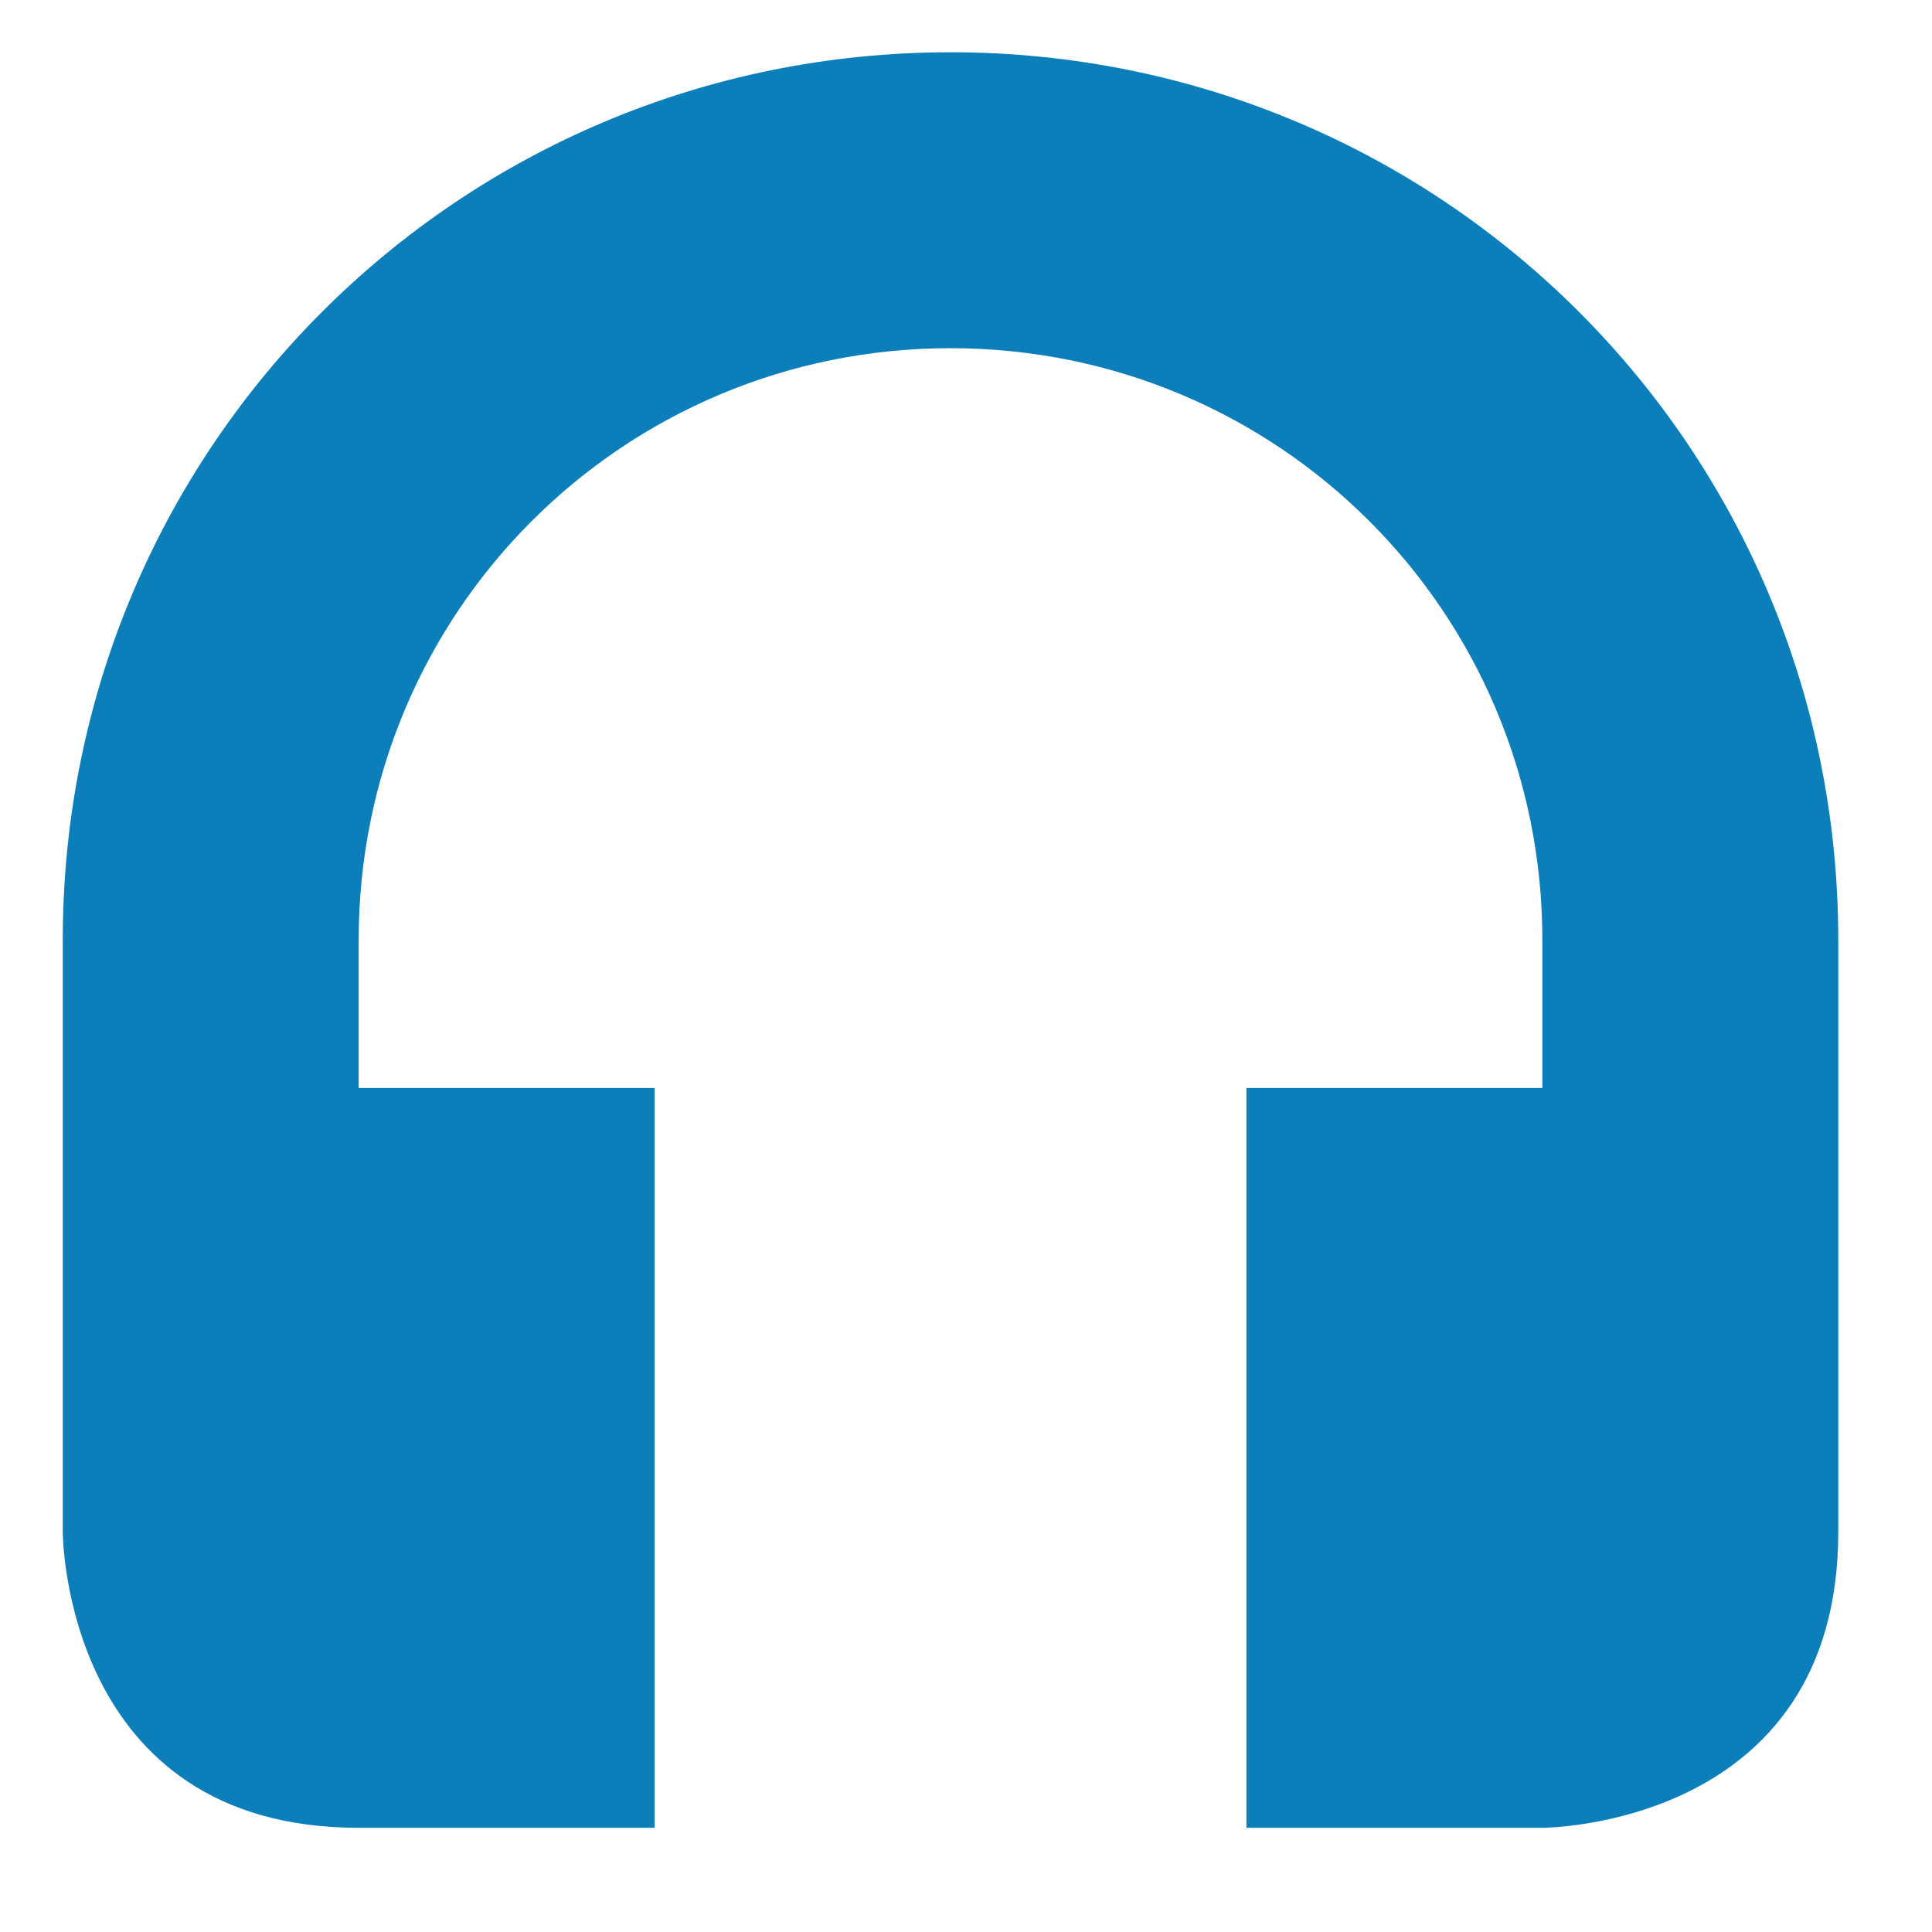
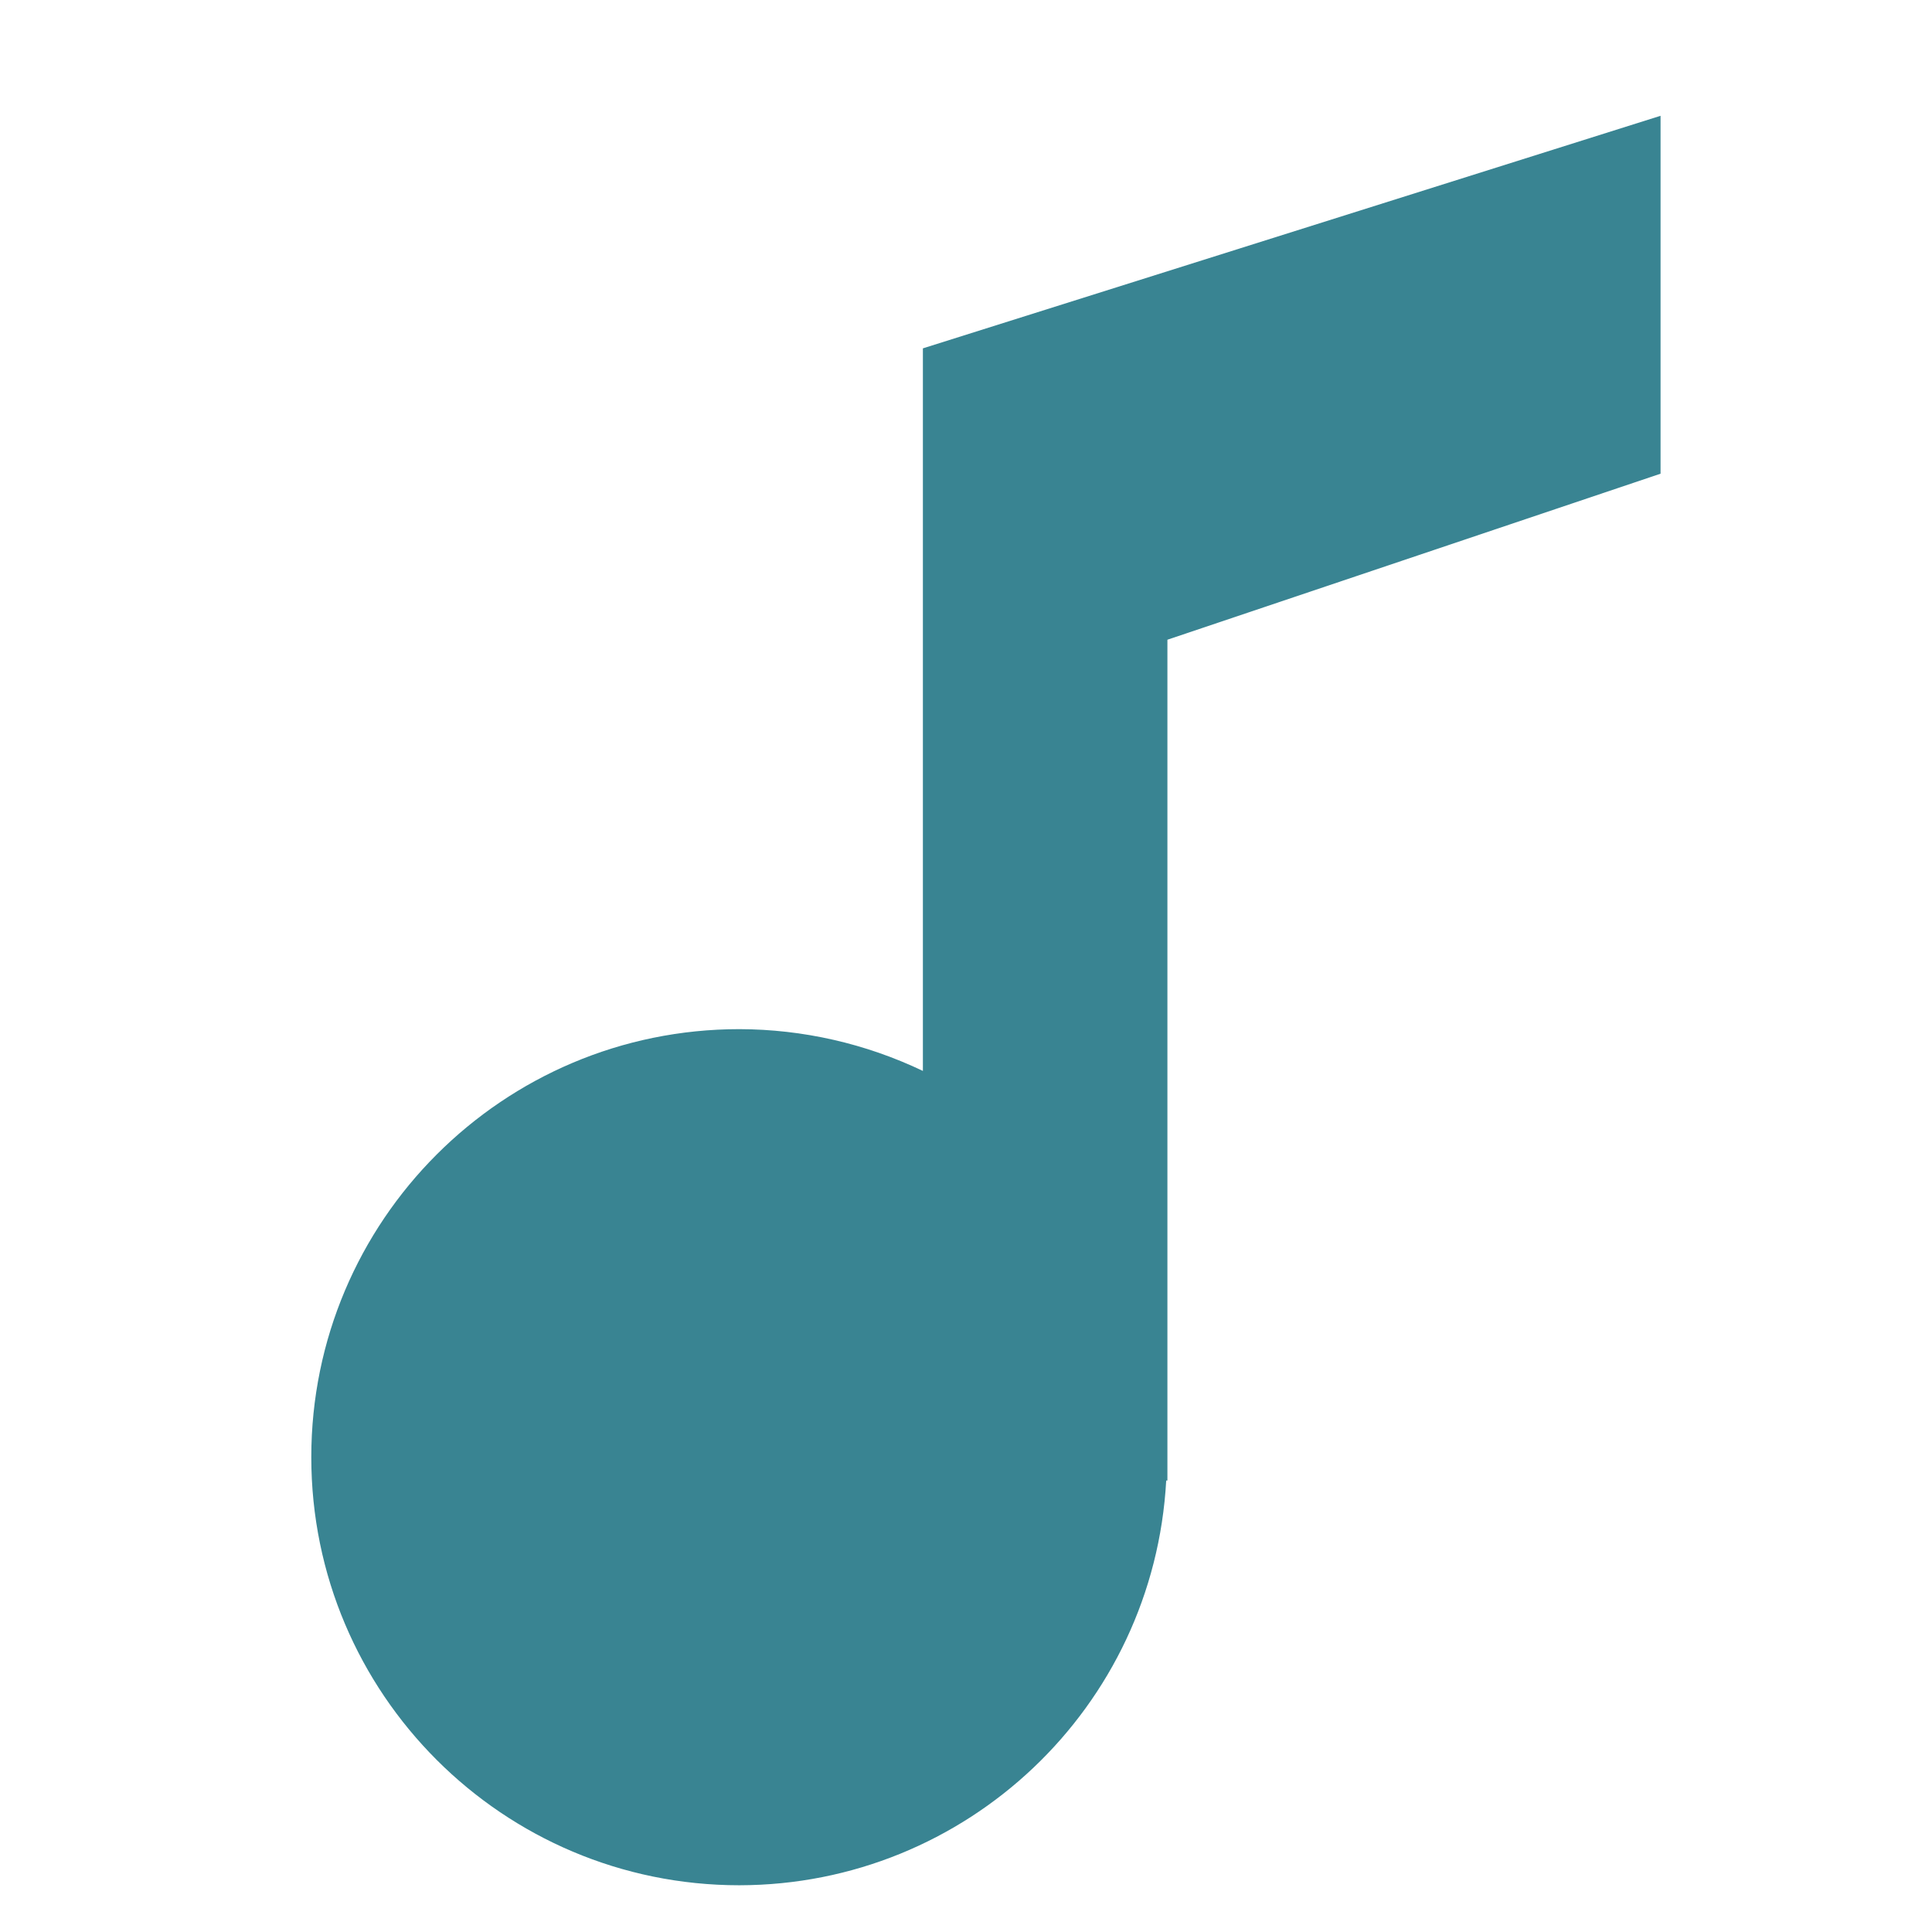
<svg xmlns="http://www.w3.org/2000/svg" xmlns:ns2="http://www.openswatchbook.org/uri/2009/osb" xmlns:xlink="http://www.w3.org/1999/xlink" width="16" height="16" id="svg2" version="1.1">
  <defs id="defs4">
    <clipPath clipPathUnits="userSpaceOnUse" id="clipPath3855">
      <path id="path3857" d="m 69.625,122.194 -20,17 -6.781,-5.75 0,151.4 -8.562,138.594 c -1.368,22.118 17.84,40 40,40 l 375.719,0 c 22.16,0 41.368,-17.882 40,-40 l -8.562,-138.594 0,-152.806 -11.594,-9.844 -20.031,17 -20.031,-17 -20.031,17 -20,-17 -20.031,17 -20.031,-17 -20,17 -20.031,-17 -20.031,17 -19.906,-16.906 -19.906,16.906 -20,-17 -20.031,17 -20.031,-17 -20,17 -20.031,-17 -20.031,17 -20,-17 -20.031,17 z" style="color:#000000;display:inline;overflow:visible;visibility:visible;fill:#c95724;fill-opacity:1;fill-rule:evenodd;stroke:none;stroke-width:1;marker:none;enable-background:accumulate" />
    </clipPath>
    <clipPath id="clipPath-934514917-5">
      <g id="g17-0" transform="translate(0,-1004.362)">
        <path style="fill:#1890d0" id="path19-1" transform="matrix(15.33333,0,0,11.5,415,878.8622)" d="m -24,13 c 0,1.105 -0.672,2 -1.5,2 -0.828,0 -1.5,-0.895 -1.5,-2 0,-1.105 0.672,-2 1.5,-2 0.828,0 1.5,0.895 1.5,2 z" />
      </g>
    </clipPath>
    <clipPath id="clipPath-926608780-7">
      <g id="g12-2" transform="translate(0,-1004.362)">
        <path style="fill:#1890d0" id="path14-1" transform="matrix(15.33333,0,0,11.5,415,878.8622)" d="m -24,13 c 0,1.105 -0.672,2 -1.5,2 -0.828,0 -1.5,-0.895 -1.5,-2 0,-1.105 0.672,-2 1.5,-2 0.828,0 1.5,0.895 1.5,2 z" />
      </g>
    </clipPath>
    <clipPath id="clipPath-934514917">
      <g id="g17" transform="translate(0,-1004.362)">
        <path style="fill:#1890d0" id="path19" transform="matrix(15.33333,0,0,11.5,415,878.8622)" d="m -24,13 c 0,1.105 -0.672,2 -1.5,2 -0.828,0 -1.5,-0.895 -1.5,-2 0,-1.105 0.672,-2 1.5,-2 0.828,0 1.5,0.895 1.5,2 z" />
      </g>
    </clipPath>
    <clipPath id="clipPath-926608780">
      <g id="g12" transform="translate(0,-1004.362)">
        <path style="fill:#1890d0" id="path14" transform="matrix(15.33333,0,0,11.5,415,878.8622)" d="m -24,13 c 0,1.105 -0.672,2 -1.5,2 -0.828,0 -1.5,-0.895 -1.5,-2 0,-1.105 0.672,-2 1.5,-2 0.828,0 1.5,0.895 1.5,2 z" />
      </g>
    </clipPath>
    <linearGradient gradientTransform="matrix(0,-1,1,0,-2e-6,48)" gradientUnits="userSpaceOnUse" x2="47" x1="1" id="linearGradient3764">
      <stop id="stop7" stop-opacity="1" stop-color="#5eb6e8" />
      <stop id="stop9" stop-opacity="1" stop-color="#70bdea" offset="1" />
    </linearGradient>
    <clipPath id="clipPath3890" clipPathUnits="userSpaceOnUse">
      <g transform="translate(-169.089,-42.45523)" id="g3892" style="fill:#fb803b;fill-opacity:1">
        <path id="path3894" d="m 167.981,661.406 c -16.305,0 -29.498,13.194 -29.498,29.5 2.499,19.585 -4.023,20.627 -19.9,29.963 -16.552,11.956 -19.404,11.998 -35.819,2.343 -14.12,-8.153 -32.115,-3.352 -40.267,10.77 l -12.174,21.07 c -8.152,14.12 -3.351,32.114 10.769,40.266 18.087,7.498 15.503,14.06 15.686,32.31 2.064,20.358 0.983,22.992 -15.686,32.305 -14.12,8.153 -18.922,25.679 -10.769,39.8 l 12.174,21.069 c 8.152,14.121 26.147,18.922 40.267,10.77 15.876,-11.735 19.947,-6.528 35.819,2.81 18.036,8.446 19.9,10.931 19.9,29.498 0,16.305 13.193,29.499 29.498,29.499 l 24.348,0 c 16.305,0 29.498,-13.194 29.498,-29.499 -2.511,-19.281 4.353,-20.404 19.9,-29.732 16.539,-12.133 19.324,-12.278 35.819,-2.575 14.12,8.152 32.115,3.351 40.267,-10.77 l 12.174,-21.069 c 8.152,-14.122 3.351,-31.647 -10.769,-39.8 -18.088,-7.496 -15.503,-14.058 -15.686,-32.305 -2.064,-20.36 -0.983,-22.994 15.685,-32.31 14.12,-8.152 18.922,-26.147 10.769,-40.266 l -12.174,-21.07 c -8.152,-14.122 -26.147,-18.923 -40.267,-10.77 -15.85,12.207 -19.744,7.113 -35.819,-2.343 -18.292,-8.525 -19.9,-11.152 -19.9,-29.963 0,-16.305 -13.193,-29.5 -29.498,-29.5 z" style="color:#000000;display:inline;overflow:visible;visibility:visible;fill:#fb803b;fill-opacity:1;fill-rule:evenodd;stroke:none;stroke-width:16;marker:none;enable-background:accumulate" />
        <path style="color:#000000;display:inline;overflow:visible;visibility:visible;fill:#fb803b;fill-opacity:1;fill-rule:evenodd;stroke:none;stroke-width:16;marker:none;enable-background:accumulate" d="m 167.981,661.406 c -16.305,0 -29.498,13.194 -29.498,29.5 2.499,19.585 -4.023,20.627 -19.9,29.963 -16.552,11.956 -19.404,11.998 -35.819,2.343 -14.12,-8.153 -32.115,-3.352 -40.267,10.77 l -12.174,21.07 c -8.152,14.12 -3.351,32.114 10.769,40.266 18.087,7.498 15.503,14.06 15.686,32.31 2.064,20.358 0.983,22.992 -15.686,32.305 -14.12,8.153 -18.922,25.679 -10.769,39.8 l 12.174,21.069 c 8.152,14.121 26.147,18.922 40.267,10.77 15.876,-11.735 19.947,-6.528 35.819,2.81 18.036,8.446 19.9,10.931 19.9,29.498 0,16.305 13.193,29.499 29.498,29.499 l 24.348,0 c 16.305,0 29.498,-13.194 29.498,-29.499 -2.511,-19.281 4.353,-20.404 19.9,-29.732 16.539,-12.133 19.324,-12.278 35.819,-2.575 14.12,8.152 32.115,3.351 40.267,-10.77 l 12.174,-21.069 c 8.152,-14.122 3.351,-31.647 -10.769,-39.8 -18.088,-7.496 -15.503,-14.058 -15.686,-32.305 -2.064,-20.36 -0.983,-22.994 15.685,-32.31 14.12,-8.152 18.922,-26.147 10.769,-40.266 l -12.174,-21.07 c -8.152,-14.122 -26.147,-18.923 -40.267,-10.77 -15.85,12.207 -19.744,7.113 -35.819,-2.343 -18.292,-8.525 -19.9,-11.152 -19.9,-29.963 0,-16.305 -13.193,-29.5 -29.498,-29.5 z" id="path3896" />
        <path id="path3898" d="m 167.981,661.406 c -16.305,0 -29.498,13.194 -29.498,29.5 2.499,19.585 -4.023,20.627 -19.9,29.963 -16.552,11.956 -19.404,11.998 -35.819,2.343 -14.12,-8.153 -32.115,-3.352 -40.267,10.77 l -12.174,21.07 c -8.152,14.12 -3.351,32.114 10.769,40.266 18.087,7.498 15.503,14.06 15.686,32.31 2.064,20.358 0.983,22.992 -15.686,32.305 -14.12,8.153 -18.922,25.679 -10.769,39.8 l 12.174,21.069 c 8.152,14.121 26.147,18.922 40.267,10.77 15.876,-11.735 19.947,-6.528 35.819,2.81 18.036,8.446 19.9,10.931 19.9,29.498 0,16.305 13.193,29.499 29.498,29.499 l 24.348,0 c 16.305,0 29.498,-13.194 29.498,-29.499 -2.511,-19.281 4.353,-20.404 19.9,-29.732 16.539,-12.133 19.324,-12.278 35.819,-2.575 14.12,8.152 32.115,3.351 40.267,-10.77 l 12.174,-21.069 c 8.152,-14.122 3.351,-31.647 -10.769,-39.8 -18.088,-7.496 -15.503,-14.058 -15.686,-32.305 -2.064,-20.36 -0.983,-22.994 15.685,-32.31 14.12,-8.152 18.922,-26.147 10.769,-40.266 l -12.174,-21.07 c -8.152,-14.122 -26.147,-18.923 -40.267,-10.77 -15.85,12.207 -19.744,7.113 -35.819,-2.343 -18.292,-8.525 -19.9,-11.152 -19.9,-29.963 0,-16.305 -13.193,-29.5 -29.498,-29.5 z" style="color:#000000;display:inline;overflow:visible;visibility:visible;fill:#fb803b;fill-opacity:1;fill-rule:evenodd;stroke:none;stroke-width:16;marker:none;enable-background:accumulate" />
      </g>
    </clipPath>
    <clipPath id="clipPath3872" clipPathUnits="userSpaceOnUse">
      <path id="path3874" d="m 302.909,244.008 c -7.955,0 -14.392,6.438 -14.392,14.393 1.22,9.556 -1.963,10.064 -9.709,14.619 -8.076,5.833 -9.468,5.854 -17.476,1.143 -6.889,-3.978 -15.669,-1.635 -19.647,5.255 l -5.94,10.28 c -3.978,6.889 -1.635,15.669 5.254,19.646 8.825,3.658 7.564,6.86 7.653,15.764 1.007,9.933 0.48,11.218 -7.653,15.762 -6.889,3.978 -9.232,12.529 -5.254,19.419 l 5.94,10.28 c 3.978,6.89 12.757,9.232 19.647,5.255 7.746,-5.725 9.732,-3.185 17.476,1.371 8.8,4.121 9.709,5.333 9.709,14.392 0,7.955 6.437,14.393 14.392,14.393 l 11.879,0 c 7.955,0 14.392,-6.438 14.392,-14.393 -1.225,-9.407 2.124,-9.955 9.709,-14.507 8.069,-5.92 9.428,-5.99 17.476,-1.257 6.889,3.978 15.669,1.635 19.647,-5.255 l 5.94,-10.28 c 3.978,-6.89 1.635,-15.441 -5.254,-19.419 -8.825,-3.657 -7.564,-6.859 -7.653,-15.762 -1.007,-9.934 -0.479,-11.219 7.653,-15.764 6.89,-3.978 9.232,-12.757 5.254,-19.646 l -5.94,-10.28 c -3.978,-6.89 -12.757,-9.233 -19.647,-5.255 -7.733,5.956 -9.634,3.471 -17.476,-1.143 -8.925,-4.159 -9.709,-5.441 -9.709,-14.619 0,-7.956 -6.437,-14.393 -14.392,-14.393 z" style="color:#000000;display:inline;overflow:visible;visibility:visible;fill:#fb803b;fill-opacity:1;fill-rule:evenodd;stroke:none;stroke-width:16;marker:none;enable-background:accumulate" />
    </clipPath>
    <clipPath id="clipPath3845" clipPathUnits="userSpaceOnUse">
      <path style="color:#000000;display:inline;overflow:visible;visibility:visible;fill:#ce8757;fill-opacity:1;fill-rule:evenodd;stroke:none;stroke-width:46.6;marker:none;enable-background:accumulate" d="m 416.183,301.685 0,162.276 c 0,8.706 -7.009,15.714 -15.714,15.714 l -240.147,0 c -8.706,0 -15.714,-7.009 -15.714,-15.714 l 0,-162.276 z" id="path3847" />
    </clipPath>
    <linearGradient gradientUnits="userSpaceOnUse" y2="464.236" x2="402.874" y1="15.664" x1="-522.857" id="linearGradient3835" xlink:href="#linearGradient3837" />
    <clipPath clipPathUnits="userSpaceOnUse" id="clipPath3891">
      <path id="path3893" d="m 14.93,1019.952 c -1.088,0 -1.969,0.881 -1.969,1.969 0.167,1.307 -0.269,1.377 -1.328,2 -1.105,0.798 -1.295,0.801 -2.391,0.156 -0.942,-0.544 -2.143,-0.224 -2.688,0.719 l -0.812,1.406 c -0.544,0.942 -0.224,2.143 0.719,2.688 1.207,0.5 1.035,0.938 1.047,2.156 0.138,1.359 0.066,1.535 -1.047,2.156 -0.942,0.544 -1.263,1.714 -0.719,2.656 l 0.812,1.406 c 0.544,0.942 1.745,1.263 2.688,0.719 1.06,-0.783 1.331,-0.436 2.391,0.188 1.204,0.564 1.328,0.73 1.328,1.969 0,1.088 0.881,1.969 1.969,1.969 l 1.625,0 c 1.088,0 1.969,-0.881 1.969,-1.969 -0.168,-1.287 0.29,-1.362 1.328,-1.984 1.104,-0.81 1.29,-0.82 2.391,-0.172 0.942,0.544 2.143,0.224 2.688,-0.719 l 0.812,-1.406 c 0.544,-0.943 0.224,-2.112 -0.719,-2.656 -1.207,-0.5 -1.035,-0.938 -1.047,-2.156 -0.138,-1.359 -0.066,-1.535 1.047,-2.156 0.942,-0.544 1.263,-1.745 0.719,-2.688 l -0.812,-1.406 c -0.544,-0.943 -1.745,-1.263 -2.688,-0.719 -1.058,0.815 -1.318,0.475 -2.391,-0.156 -1.221,-0.569 -1.328,-0.744 -1.328,-2 0,-1.088 -0.881,-1.969 -1.969,-1.969 z" style="color:#000000;display:inline;overflow:visible;visibility:visible;fill:#385a5a;fill-opacity:1;fill-rule:evenodd;stroke:none;stroke-width:16;marker:none;enable-background:accumulate" />
    </clipPath>
    <linearGradient id="linearGradient3783-6">
      <stop style="stop-color:#000000;stop-opacity:1;" offset="0" id="stop3785-8" />
      <stop style="stop-color:#fb5549;stop-opacity:0;" offset="1" id="stop3787-8" />
    </linearGradient>
    <linearGradient xlink:href="#linearGradient3783-6" id="linearGradient3789-6" x1="-3045.61" y1="379.882" x2="-1068.817" y2="1369.831" gradientUnits="userSpaceOnUse" />
    <clipPath clipPathUnits="userSpaceOnUse" id="clipPath3793-8">
      <circle id="path3795-3" style="fill:#fb5549;fill-opacity:1;fill-rule:evenodd;stroke:none" cx="-1700" cy="872.362" r="762.857" />
    </clipPath>
    <linearGradient xlink:href="#linearGradient3783-6" id="linearGradient3821-5" gradientUnits="userSpaceOnUse" x1="-3045.61" y1="379.882" x2="-1068.817" y2="1369.831" />
    <clipPath id="clipPath3899" clipPathUnits="userSpaceOnUse">
      <path style="color:#000000;display:inline;overflow:visible;visibility:visible;fill:#1cc1c1;fill-opacity:1;fill-rule:evenodd;stroke:none;stroke-width:46.6;marker:none;enable-background:accumulate" d="m 54.286,83.429 407.143,0 c 16.62,0 30,13.38 30,30 0,48.333 -4.286,96.667 -4.286,145 l 0,145 c 0,16.62 -13.38,30 -30,30 l -397.143,0 c -16.62,0 -30,-13.38 -30,-30 l 0,-145 c 0,-48.333 -5.714,-96.667 -5.714,-145 0,-16.62 13.38,-30 30,-30 z" id="path3901" />
    </clipPath>
    <linearGradient gradientUnits="userSpaceOnUse" y2="420.014" x2="470.714" y1="-22.843" x1="-217.5" id="linearGradient3895" xlink:href="#linearGradient3889" />
    <linearGradient y2="1369.831" x2="-1068.817" y1="379.882" x1="-3045.61" gradientUnits="userSpaceOnUse" id="linearGradient3821" xlink:href="#linearGradient3783" />
    <clipPath id="clipPath3793" clipPathUnits="userSpaceOnUse">
      <circle style="fill:#fb5549;fill-opacity:1;fill-rule:evenodd;stroke:none" id="path3795" cx="-1700" cy="872.362" r="762.857" />
    </clipPath>
    <linearGradient gradientUnits="userSpaceOnUse" y2="1369.831" x2="-1068.817" y1="379.882" x1="-3045.61" id="linearGradient3789" xlink:href="#linearGradient3783" />
    <linearGradient id="linearGradient3783">
      <stop id="stop3785" offset="0" style="stop-color:#000000;stop-opacity:1;" />
      <stop id="stop3787" offset="1" style="stop-color:#fb5549;stop-opacity:0;" />
    </linearGradient>
    <linearGradient id="linearGradient3889">
      <stop id="stop3891" offset="0" style="stop-color:#000000;stop-opacity:1;" />
      <stop id="stop3893" offset="1" style="stop-color:#000000;stop-opacity:0;" />
    </linearGradient>
    <linearGradient id="linearGradient3837">
      <stop style="stop-color:#000000;stop-opacity:0.648" offset="0" id="stop3839" />
      <stop style="stop-color:#000000;stop-opacity:0;" offset="1" id="stop3841" />
    </linearGradient>
    <clipPath id="clipPath3855-6" clipPathUnits="userSpaceOnUse">
      <path style="color:#000000;display:inline;overflow:visible;visibility:visible;fill:#c95724;fill-opacity:1;fill-rule:evenodd;stroke:none;stroke-width:1;marker:none;enable-background:accumulate" d="m 69.625,122.194 -20,17 -6.781,-5.75 0,151.4 -8.562,138.594 c -1.368,22.118 17.84,40 40,40 l 375.719,0 c 22.16,0 41.368,-17.882 40,-40 l -8.562,-138.594 0,-152.806 -11.594,-9.844 -20.031,17 -20.031,-17 -20.031,17 -20,-17 -20.031,17 -20.031,-17 -20,17 -20.031,-17 -20.031,17 -19.906,-16.906 -19.906,16.906 -20,-17 -20.031,17 -20.031,-17 -20,17 -20.031,-17 -20.031,17 -20,-17 -20.031,17 z" id="path3857-7" />
    </clipPath>
    <clipPath id="clipPath-934514917-5-3">
      <g transform="translate(0,-1004.362)" id="g17-0-8">
        <path d="m -24,13 c 0,1.105 -0.672,2 -1.5,2 -0.828,0 -1.5,-0.895 -1.5,-2 0,-1.105 0.672,-2 1.5,-2 0.828,0 1.5,0.895 1.5,2 z" transform="matrix(15.33333,0,0,11.5,415,878.8622)" id="path19-1-8" style="fill:#1890d0" />
      </g>
    </clipPath>
    <clipPath id="clipPath-926608780-7-0">
      <g transform="translate(0,-1004.362)" id="g12-2-5">
        <path d="m -24,13 c 0,1.105 -0.672,2 -1.5,2 -0.828,0 -1.5,-0.895 -1.5,-2 0,-1.105 0.672,-2 1.5,-2 0.828,0 1.5,0.895 1.5,2 z" transform="matrix(15.33333,0,0,11.5,415,878.8622)" id="path14-1-7" style="fill:#1890d0" />
      </g>
    </clipPath>
    <clipPath id="clipPath-934514917-0">
      <g transform="translate(0,-1004.362)" id="g17-1">
        <path d="m -24,13 c 0,1.105 -0.672,2 -1.5,2 -0.828,0 -1.5,-0.895 -1.5,-2 0,-1.105 0.672,-2 1.5,-2 0.828,0 1.5,0.895 1.5,2 z" transform="matrix(15.33333,0,0,11.5,415,878.8622)" id="path19-4" style="fill:#1890d0" />
      </g>
    </clipPath>
    <clipPath id="clipPath-926608780-9">
      <g transform="translate(0,-1004.362)" id="g12-3">
        <path d="m -24,13 c 0,1.105 -0.672,2 -1.5,2 -0.828,0 -1.5,-0.895 -1.5,-2 0,-1.105 0.672,-2 1.5,-2 0.828,0 1.5,0.895 1.5,2 z" transform="matrix(15.33333,0,0,11.5,415,878.8622)" id="path14-6" style="fill:#1890d0" />
      </g>
    </clipPath>
    <linearGradient id="linearGradient3764-9" x1="1" x2="47" gradientUnits="userSpaceOnUse" gradientTransform="matrix(0,-1,1,0,-2e-6,48)">
      <stop stop-color="#5eb6e8" stop-opacity="1" id="stop7-9" />
      <stop offset="1" stop-color="#70bdea" stop-opacity="1" id="stop9-9" />
    </linearGradient>
    <clipPath clipPathUnits="userSpaceOnUse" id="clipPath3890-8">
      <g style="fill:#fb803b;fill-opacity:1" id="g3892-7" transform="translate(-169.089,-42.45523)">
        <path style="color:#000000;display:inline;overflow:visible;visibility:visible;fill:#fb803b;fill-opacity:1;fill-rule:evenodd;stroke:none;stroke-width:16;marker:none;enable-background:accumulate" d="m 167.981,661.406 c -16.305,0 -29.498,13.194 -29.498,29.5 2.499,19.585 -4.023,20.627 -19.9,29.963 -16.552,11.956 -19.404,11.998 -35.819,2.343 -14.12,-8.153 -32.115,-3.352 -40.267,10.77 l -12.174,21.07 c -8.152,14.12 -3.351,32.114 10.769,40.266 18.087,7.498 15.503,14.06 15.686,32.31 2.064,20.358 0.983,22.992 -15.686,32.305 -14.12,8.153 -18.922,25.679 -10.769,39.8 l 12.174,21.069 c 8.152,14.121 26.147,18.922 40.267,10.77 15.876,-11.735 19.947,-6.528 35.819,2.81 18.036,8.446 19.9,10.931 19.9,29.498 0,16.305 13.193,29.499 29.498,29.499 l 24.348,0 c 16.305,0 29.498,-13.194 29.498,-29.499 -2.511,-19.281 4.353,-20.404 19.9,-29.732 16.539,-12.133 19.324,-12.278 35.819,-2.575 14.12,8.152 32.115,3.351 40.267,-10.77 l 12.174,-21.069 c 8.152,-14.122 3.351,-31.647 -10.769,-39.8 -18.088,-7.496 -15.503,-14.058 -15.686,-32.305 -2.064,-20.36 -0.983,-22.994 15.685,-32.31 14.12,-8.152 18.922,-26.147 10.769,-40.266 l -12.174,-21.07 c -8.152,-14.122 -26.147,-18.923 -40.267,-10.77 -15.85,12.207 -19.744,7.113 -35.819,-2.343 -18.292,-8.525 -19.9,-11.152 -19.9,-29.963 0,-16.305 -13.193,-29.5 -29.498,-29.5 z" id="path3894-9" />
        <path id="path3896-9" d="m 167.981,661.406 c -16.305,0 -29.498,13.194 -29.498,29.5 2.499,19.585 -4.023,20.627 -19.9,29.963 -16.552,11.956 -19.404,11.998 -35.819,2.343 -14.12,-8.153 -32.115,-3.352 -40.267,10.77 l -12.174,21.07 c -8.152,14.12 -3.351,32.114 10.769,40.266 18.087,7.498 15.503,14.06 15.686,32.31 2.064,20.358 0.983,22.992 -15.686,32.305 -14.12,8.153 -18.922,25.679 -10.769,39.8 l 12.174,21.069 c 8.152,14.121 26.147,18.922 40.267,10.77 15.876,-11.735 19.947,-6.528 35.819,2.81 18.036,8.446 19.9,10.931 19.9,29.498 0,16.305 13.193,29.499 29.498,29.499 l 24.348,0 c 16.305,0 29.498,-13.194 29.498,-29.499 -2.511,-19.281 4.353,-20.404 19.9,-29.732 16.539,-12.133 19.324,-12.278 35.819,-2.575 14.12,8.152 32.115,3.351 40.267,-10.77 l 12.174,-21.069 c 8.152,-14.122 3.351,-31.647 -10.769,-39.8 -18.088,-7.496 -15.503,-14.058 -15.686,-32.305 -2.064,-20.36 -0.983,-22.994 15.685,-32.31 14.12,-8.152 18.922,-26.147 10.769,-40.266 l -12.174,-21.07 c -8.152,-14.122 -26.147,-18.923 -40.267,-10.77 -15.85,12.207 -19.744,7.113 -35.819,-2.343 -18.292,-8.525 -19.9,-11.152 -19.9,-29.963 0,-16.305 -13.193,-29.5 -29.498,-29.5 z" style="color:#000000;display:inline;overflow:visible;visibility:visible;fill:#fb803b;fill-opacity:1;fill-rule:evenodd;stroke:none;stroke-width:16;marker:none;enable-background:accumulate" />
        <path style="color:#000000;display:inline;overflow:visible;visibility:visible;fill:#fb803b;fill-opacity:1;fill-rule:evenodd;stroke:none;stroke-width:16;marker:none;enable-background:accumulate" d="m 167.981,661.406 c -16.305,0 -29.498,13.194 -29.498,29.5 2.499,19.585 -4.023,20.627 -19.9,29.963 -16.552,11.956 -19.404,11.998 -35.819,2.343 -14.12,-8.153 -32.115,-3.352 -40.267,10.77 l -12.174,21.07 c -8.152,14.12 -3.351,32.114 10.769,40.266 18.087,7.498 15.503,14.06 15.686,32.31 2.064,20.358 0.983,22.992 -15.686,32.305 -14.12,8.153 -18.922,25.679 -10.769,39.8 l 12.174,21.069 c 8.152,14.121 26.147,18.922 40.267,10.77 15.876,-11.735 19.947,-6.528 35.819,2.81 18.036,8.446 19.9,10.931 19.9,29.498 0,16.305 13.193,29.499 29.498,29.499 l 24.348,0 c 16.305,0 29.498,-13.194 29.498,-29.499 -2.511,-19.281 4.353,-20.404 19.9,-29.732 16.539,-12.133 19.324,-12.278 35.819,-2.575 14.12,8.152 32.115,3.351 40.267,-10.77 l 12.174,-21.069 c 8.152,-14.122 3.351,-31.647 -10.769,-39.8 -18.088,-7.496 -15.503,-14.058 -15.686,-32.305 -2.064,-20.36 -0.983,-22.994 15.685,-32.31 14.12,-8.152 18.922,-26.147 10.769,-40.266 l -12.174,-21.07 c -8.152,-14.122 -26.147,-18.923 -40.267,-10.77 -15.85,12.207 -19.744,7.113 -35.819,-2.343 -18.292,-8.525 -19.9,-11.152 -19.9,-29.963 0,-16.305 -13.193,-29.5 -29.498,-29.5 z" id="path3898-4" />
      </g>
    </clipPath>
    <clipPath clipPathUnits="userSpaceOnUse" id="clipPath3872-2">
      <path style="color:#000000;display:inline;overflow:visible;visibility:visible;fill:#fb803b;fill-opacity:1;fill-rule:evenodd;stroke:none;stroke-width:16;marker:none;enable-background:accumulate" d="m 302.909,244.008 c -7.955,0 -14.392,6.438 -14.392,14.393 1.22,9.556 -1.963,10.064 -9.709,14.619 -8.076,5.833 -9.468,5.854 -17.476,1.143 -6.889,-3.978 -15.669,-1.635 -19.647,5.255 l -5.94,10.28 c -3.978,6.889 -1.635,15.669 5.254,19.646 8.825,3.658 7.564,6.86 7.653,15.764 1.007,9.933 0.48,11.218 -7.653,15.762 -6.889,3.978 -9.232,12.529 -5.254,19.419 l 5.94,10.28 c 3.978,6.89 12.757,9.232 19.647,5.255 7.746,-5.725 9.732,-3.185 17.476,1.371 8.8,4.121 9.709,5.333 9.709,14.392 0,7.955 6.437,14.393 14.392,14.393 l 11.879,0 c 7.955,0 14.392,-6.438 14.392,-14.393 -1.225,-9.407 2.124,-9.955 9.709,-14.507 8.069,-5.92 9.428,-5.99 17.476,-1.257 6.889,3.978 15.669,1.635 19.647,-5.255 l 5.94,-10.28 c 3.978,-6.89 1.635,-15.441 -5.254,-19.419 -8.825,-3.657 -7.564,-6.859 -7.653,-15.762 -1.007,-9.934 -0.479,-11.219 7.653,-15.764 6.89,-3.978 9.232,-12.757 5.254,-19.646 l -5.94,-10.28 c -3.978,-6.89 -12.757,-9.233 -19.647,-5.255 -7.733,5.956 -9.634,3.471 -17.476,-1.143 -8.925,-4.159 -9.709,-5.441 -9.709,-14.619 0,-7.956 -6.437,-14.393 -14.392,-14.393 z" id="path3874-6" />
    </clipPath>
    <clipPath clipPathUnits="userSpaceOnUse" id="clipPath3845-0">
      <path id="path3847-7" d="m 416.183,301.685 0,162.276 c 0,8.706 -7.009,15.714 -15.714,15.714 l -240.147,0 c -8.706,0 -15.714,-7.009 -15.714,-15.714 l 0,-162.276 z" style="color:#000000;display:inline;overflow:visible;visibility:visible;fill:#ce8757;fill-opacity:1;fill-rule:evenodd;stroke:none;stroke-width:46.6;marker:none;enable-background:accumulate" />
    </clipPath>
    <clipPath id="clipPath3891-5" clipPathUnits="userSpaceOnUse">
      <path style="color:#000000;display:inline;overflow:visible;visibility:visible;fill:#385a5a;fill-opacity:1;fill-rule:evenodd;stroke:none;stroke-width:16;marker:none;enable-background:accumulate" d="m 14.93,1019.952 c -1.088,0 -1.969,0.881 -1.969,1.969 0.167,1.307 -0.269,1.377 -1.328,2 -1.105,0.798 -1.295,0.801 -2.391,0.156 -0.942,-0.544 -2.143,-0.224 -2.688,0.719 l -0.812,1.406 c -0.544,0.942 -0.224,2.143 0.719,2.688 1.207,0.5 1.035,0.938 1.047,2.156 0.138,1.359 0.066,1.535 -1.047,2.156 -0.942,0.544 -1.263,1.714 -0.719,2.656 l 0.812,1.406 c 0.544,0.942 1.745,1.263 2.688,0.719 1.06,-0.783 1.331,-0.436 2.391,0.188 1.204,0.564 1.328,0.73 1.328,1.969 0,1.088 0.881,1.969 1.969,1.969 l 1.625,0 c 1.088,0 1.969,-0.881 1.969,-1.969 -0.168,-1.287 0.29,-1.362 1.328,-1.984 1.104,-0.81 1.29,-0.82 2.391,-0.172 0.942,0.544 2.143,0.224 2.688,-0.719 l 0.812,-1.406 c 0.544,-0.943 0.224,-2.112 -0.719,-2.656 -1.207,-0.5 -1.035,-0.938 -1.047,-2.156 -0.138,-1.359 -0.066,-1.535 1.047,-2.156 0.942,-0.544 1.263,-1.745 0.719,-2.688 l -0.812,-1.406 c -0.544,-0.943 -1.745,-1.263 -2.688,-0.719 -1.058,0.815 -1.318,0.475 -2.391,-0.156 -1.221,-0.569 -1.328,-0.744 -1.328,-2 0,-1.088 -0.881,-1.969 -1.969,-1.969 z" id="path3893-8" />
    </clipPath>
    <linearGradient gradientUnits="userSpaceOnUse" y2="1369.831" x2="-1068.817" y1="379.882" x1="-3045.61" id="linearGradient6437" xlink:href="#linearGradient3783-6" />
    <clipPath id="clipPath3793-8-0" clipPathUnits="userSpaceOnUse">
      <circle style="fill:#fb5549;fill-opacity:1;fill-rule:evenodd;stroke:none" id="path3795-3-8" cx="-1700" cy="872.362" r="762.857" />
    </clipPath>
    <linearGradient y2="1369.831" x2="-1068.817" y1="379.882" x1="-3045.61" gradientUnits="userSpaceOnUse" id="linearGradient6441" xlink:href="#linearGradient3783-6" />
    <clipPath clipPathUnits="userSpaceOnUse" id="clipPath3899-0">
      <path id="path3901-5" d="m 54.286,83.429 407.143,0 c 16.62,0 30,13.38 30,30 0,48.333 -4.286,96.667 -4.286,145 l 0,145 c 0,16.62 -13.38,30 -30,30 l -397.143,0 c -16.62,0 -30,-13.38 -30,-30 l 0,-145 c 0,-48.333 -5.714,-96.667 -5.714,-145 0,-16.62 13.38,-30 30,-30 z" style="color:#000000;display:inline;overflow:visible;visibility:visible;fill:#1cc1c1;fill-opacity:1;fill-rule:evenodd;stroke:none;stroke-width:46.6;marker:none;enable-background:accumulate" />
    </clipPath>
    <clipPath clipPathUnits="userSpaceOnUse" id="clipPath3793-9">
      <circle id="path3795-0" style="fill:#fb5549;fill-opacity:1;fill-rule:evenodd;stroke:none" cx="-1700" cy="872.362" r="762.857" />
    </clipPath>
    <clipPath id="clipPath3855-2" clipPathUnits="userSpaceOnUse">
      <path style="color:#000000;display:inline;overflow:visible;visibility:visible;fill:#c95724;fill-opacity:1;fill-rule:evenodd;stroke:none;stroke-width:1;marker:none;enable-background:accumulate" d="m 69.625,122.194 -20,17 -6.781,-5.75 0,151.4 -8.562,138.594 c -1.368,22.118 17.84,40 40,40 l 375.719,0 c 22.16,0 41.368,-17.882 40,-40 l -8.562,-138.594 0,-152.806 -11.594,-9.844 -20.031,17 -20.031,-17 -20.031,17 -20,-17 -20.031,17 -20.031,-17 -20,17 -20.031,-17 -20.031,17 -19.906,-16.906 -19.906,16.906 -20,-17 -20.031,17 -20.031,-17 -20,17 -20.031,-17 -20.031,17 -20,-17 -20.031,17 z" id="path3857-6" />
    </clipPath>
    <clipPath id="clipPath-934514917-5-8">
      <g transform="translate(0,-1004.362)" id="g17-0-6">
        <path d="m -24,13 c 0,1.105 -0.672,2 -1.5,2 -0.828,0 -1.5,-0.895 -1.5,-2 0,-1.105 0.672,-2 1.5,-2 0.828,0 1.5,0.895 1.5,2 z" transform="matrix(15.33333,0,0,11.5,415,878.8622)" id="path19-1-9" style="fill:#1890d0" />
      </g>
    </clipPath>
    <clipPath id="clipPath-926608780-7-7">
      <g transform="translate(0,-1004.362)" id="g12-2-7">
        <path d="m -24,13 c 0,1.105 -0.672,2 -1.5,2 -0.828,0 -1.5,-0.895 -1.5,-2 0,-1.105 0.672,-2 1.5,-2 0.828,0 1.5,0.895 1.5,2 z" transform="matrix(15.33333,0,0,11.5,415,878.8622)" id="path14-1-1" style="fill:#1890d0" />
      </g>
    </clipPath>
    <clipPath id="clipPath-934514917-7">
      <g transform="translate(0,-1004.362)" id="g17-4">
        <path d="m -24,13 c 0,1.105 -0.672,2 -1.5,2 -0.828,0 -1.5,-0.895 -1.5,-2 0,-1.105 0.672,-2 1.5,-2 0.828,0 1.5,0.895 1.5,2 z" transform="matrix(15.33333,0,0,11.5,415,878.8622)" id="path19-8" style="fill:#1890d0" />
      </g>
    </clipPath>
    <clipPath id="clipPath-926608780-3">
      <g transform="translate(0,-1004.362)" id="g12-24">
        <path d="m -24,13 c 0,1.105 -0.672,2 -1.5,2 -0.828,0 -1.5,-0.895 -1.5,-2 0,-1.105 0.672,-2 1.5,-2 0.828,0 1.5,0.895 1.5,2 z" transform="matrix(15.33333,0,0,11.5,415,878.8622)" id="path14-7" style="fill:#1890d0" />
      </g>
    </clipPath>
    <linearGradient id="linearGradient3764-0" x1="1" x2="47" gradientUnits="userSpaceOnUse" gradientTransform="matrix(0,-1,1,0,-2e-6,48)">
      <stop stop-color="#5eb6e8" stop-opacity="1" id="stop7-0" />
      <stop offset="1" stop-color="#70bdea" stop-opacity="1" id="stop9-4" />
    </linearGradient>
    <clipPath clipPathUnits="userSpaceOnUse" id="clipPath3890-9">
      <g style="fill:#fb803b;fill-opacity:1" id="g3892-6" transform="translate(-169.089,-42.45523)">
        <path style="color:#000000;display:inline;overflow:visible;visibility:visible;fill:#fb803b;fill-opacity:1;fill-rule:evenodd;stroke:none;stroke-width:16;marker:none;enable-background:accumulate" d="m 167.981,661.406 c -16.305,0 -29.498,13.194 -29.498,29.5 2.499,19.585 -4.023,20.627 -19.9,29.963 -16.552,11.956 -19.404,11.998 -35.819,2.343 -14.12,-8.153 -32.115,-3.352 -40.267,10.77 l -12.174,21.07 c -8.152,14.12 -3.351,32.114 10.769,40.266 18.087,7.498 15.503,14.06 15.686,32.31 2.064,20.358 0.983,22.992 -15.686,32.305 -14.12,8.153 -18.922,25.679 -10.769,39.8 l 12.174,21.069 c 8.152,14.121 26.147,18.922 40.267,10.77 15.876,-11.735 19.947,-6.528 35.819,2.81 18.036,8.446 19.9,10.931 19.9,29.498 0,16.305 13.193,29.499 29.498,29.499 l 24.348,0 c 16.305,0 29.498,-13.194 29.498,-29.499 -2.511,-19.281 4.353,-20.404 19.9,-29.732 16.539,-12.133 19.324,-12.278 35.819,-2.575 14.12,8.152 32.115,3.351 40.267,-10.77 l 12.174,-21.069 c 8.152,-14.122 3.351,-31.647 -10.769,-39.8 -18.088,-7.496 -15.503,-14.058 -15.686,-32.305 -2.064,-20.36 -0.983,-22.994 15.685,-32.31 14.12,-8.152 18.922,-26.147 10.769,-40.266 l -12.174,-21.07 c -8.152,-14.122 -26.147,-18.923 -40.267,-10.77 -15.85,12.207 -19.744,7.113 -35.819,-2.343 -18.292,-8.525 -19.9,-11.152 -19.9,-29.963 0,-16.305 -13.193,-29.5 -29.498,-29.5 z" id="path3894-3" />
        <path id="path3896-5" d="m 167.981,661.406 c -16.305,0 -29.498,13.194 -29.498,29.5 2.499,19.585 -4.023,20.627 -19.9,29.963 -16.552,11.956 -19.404,11.998 -35.819,2.343 -14.12,-8.153 -32.115,-3.352 -40.267,10.77 l -12.174,21.07 c -8.152,14.12 -3.351,32.114 10.769,40.266 18.087,7.498 15.503,14.06 15.686,32.31 2.064,20.358 0.983,22.992 -15.686,32.305 -14.12,8.153 -18.922,25.679 -10.769,39.8 l 12.174,21.069 c 8.152,14.121 26.147,18.922 40.267,10.77 15.876,-11.735 19.947,-6.528 35.819,2.81 18.036,8.446 19.9,10.931 19.9,29.498 0,16.305 13.193,29.499 29.498,29.499 l 24.348,0 c 16.305,0 29.498,-13.194 29.498,-29.499 -2.511,-19.281 4.353,-20.404 19.9,-29.732 16.539,-12.133 19.324,-12.278 35.819,-2.575 14.12,8.152 32.115,3.351 40.267,-10.77 l 12.174,-21.069 c 8.152,-14.122 3.351,-31.647 -10.769,-39.8 -18.088,-7.496 -15.503,-14.058 -15.686,-32.305 -2.064,-20.36 -0.983,-22.994 15.685,-32.31 14.12,-8.152 18.922,-26.147 10.769,-40.266 l -12.174,-21.07 c -8.152,-14.122 -26.147,-18.923 -40.267,-10.77 -15.85,12.207 -19.744,7.113 -35.819,-2.343 -18.292,-8.525 -19.9,-11.152 -19.9,-29.963 0,-16.305 -13.193,-29.5 -29.498,-29.5 z" style="color:#000000;display:inline;overflow:visible;visibility:visible;fill:#fb803b;fill-opacity:1;fill-rule:evenodd;stroke:none;stroke-width:16;marker:none;enable-background:accumulate" />
        <path style="color:#000000;display:inline;overflow:visible;visibility:visible;fill:#fb803b;fill-opacity:1;fill-rule:evenodd;stroke:none;stroke-width:16;marker:none;enable-background:accumulate" d="m 167.981,661.406 c -16.305,0 -29.498,13.194 -29.498,29.5 2.499,19.585 -4.023,20.627 -19.9,29.963 -16.552,11.956 -19.404,11.998 -35.819,2.343 -14.12,-8.153 -32.115,-3.352 -40.267,10.77 l -12.174,21.07 c -8.152,14.12 -3.351,32.114 10.769,40.266 18.087,7.498 15.503,14.06 15.686,32.31 2.064,20.358 0.983,22.992 -15.686,32.305 -14.12,8.153 -18.922,25.679 -10.769,39.8 l 12.174,21.069 c 8.152,14.121 26.147,18.922 40.267,10.77 15.876,-11.735 19.947,-6.528 35.819,2.81 18.036,8.446 19.9,10.931 19.9,29.498 0,16.305 13.193,29.499 29.498,29.499 l 24.348,0 c 16.305,0 29.498,-13.194 29.498,-29.499 -2.511,-19.281 4.353,-20.404 19.9,-29.732 16.539,-12.133 19.324,-12.278 35.819,-2.575 14.12,8.152 32.115,3.351 40.267,-10.77 l 12.174,-21.069 c 8.152,-14.122 3.351,-31.647 -10.769,-39.8 -18.088,-7.496 -15.503,-14.058 -15.686,-32.305 -2.064,-20.36 -0.983,-22.994 15.685,-32.31 14.12,-8.152 18.922,-26.147 10.769,-40.266 l -12.174,-21.07 c -8.152,-14.122 -26.147,-18.923 -40.267,-10.77 -15.85,12.207 -19.744,7.113 -35.819,-2.343 -18.292,-8.525 -19.9,-11.152 -19.9,-29.963 0,-16.305 -13.193,-29.5 -29.498,-29.5 z" id="path3898-45" />
      </g>
    </clipPath>
    <clipPath clipPathUnits="userSpaceOnUse" id="clipPath3872-6">
      <path style="color:#000000;display:inline;overflow:visible;visibility:visible;fill:#fb803b;fill-opacity:1;fill-rule:evenodd;stroke:none;stroke-width:16;marker:none;enable-background:accumulate" d="m 302.909,244.008 c -7.955,0 -14.392,6.438 -14.392,14.393 1.22,9.556 -1.963,10.064 -9.709,14.619 -8.076,5.833 -9.468,5.854 -17.476,1.143 -6.889,-3.978 -15.669,-1.635 -19.647,5.255 l -5.94,10.28 c -3.978,6.889 -1.635,15.669 5.254,19.646 8.825,3.658 7.564,6.86 7.653,15.764 1.007,9.933 0.48,11.218 -7.653,15.762 -6.889,3.978 -9.232,12.529 -5.254,19.419 l 5.94,10.28 c 3.978,6.89 12.757,9.232 19.647,5.255 7.746,-5.725 9.732,-3.185 17.476,1.371 8.8,4.121 9.709,5.333 9.709,14.392 0,7.955 6.437,14.393 14.392,14.393 l 11.879,0 c 7.955,0 14.392,-6.438 14.392,-14.393 -1.225,-9.407 2.124,-9.955 9.709,-14.507 8.069,-5.92 9.428,-5.99 17.476,-1.257 6.889,3.978 15.669,1.635 19.647,-5.255 l 5.94,-10.28 c 3.978,-6.89 1.635,-15.441 -5.254,-19.419 -8.825,-3.657 -7.564,-6.859 -7.653,-15.762 -1.007,-9.934 -0.479,-11.219 7.653,-15.764 6.89,-3.978 9.232,-12.757 5.254,-19.646 l -5.94,-10.28 c -3.978,-6.89 -12.757,-9.233 -19.647,-5.255 -7.733,5.956 -9.634,3.471 -17.476,-1.143 -8.925,-4.159 -9.709,-5.441 -9.709,-14.619 0,-7.956 -6.437,-14.393 -14.392,-14.393 z" id="path3874-67" />
    </clipPath>
    <clipPath clipPathUnits="userSpaceOnUse" id="clipPath3845-9">
      <path id="path3847-5" d="m 416.183,301.685 0,162.276 c 0,8.706 -7.009,15.714 -15.714,15.714 l -240.147,0 c -8.706,0 -15.714,-7.009 -15.714,-15.714 l 0,-162.276 z" style="color:#000000;display:inline;overflow:visible;visibility:visible;fill:#ce8757;fill-opacity:1;fill-rule:evenodd;stroke:none;stroke-width:46.6;marker:none;enable-background:accumulate" />
    </clipPath>
    <clipPath id="clipPath3891-1" clipPathUnits="userSpaceOnUse">
      <path style="color:#000000;display:inline;overflow:visible;visibility:visible;fill:#385a5a;fill-opacity:1;fill-rule:evenodd;stroke:none;stroke-width:16;marker:none;enable-background:accumulate" d="m 14.93,1019.952 c -1.088,0 -1.969,0.881 -1.969,1.969 0.167,1.307 -0.269,1.377 -1.328,2 -1.105,0.798 -1.295,0.801 -2.391,0.156 -0.942,-0.544 -2.143,-0.224 -2.688,0.719 l -0.812,1.406 c -0.544,0.942 -0.224,2.143 0.719,2.688 1.207,0.5 1.035,0.938 1.047,2.156 0.138,1.359 0.066,1.535 -1.047,2.156 -0.942,0.544 -1.263,1.714 -0.719,2.656 l 0.812,1.406 c 0.544,0.942 1.745,1.263 2.688,0.719 1.06,-0.783 1.331,-0.436 2.391,0.188 1.204,0.564 1.328,0.73 1.328,1.969 0,1.088 0.881,1.969 1.969,1.969 l 1.625,0 c 1.088,0 1.969,-0.881 1.969,-1.969 -0.168,-1.287 0.29,-1.362 1.328,-1.984 1.104,-0.81 1.29,-0.82 2.391,-0.172 0.942,0.544 2.143,0.224 2.688,-0.719 l 0.812,-1.406 c 0.544,-0.943 0.224,-2.112 -0.719,-2.656 -1.207,-0.5 -1.035,-0.938 -1.047,-2.156 -0.138,-1.359 -0.066,-1.535 1.047,-2.156 0.942,-0.544 1.263,-1.745 0.719,-2.688 l -0.812,-1.406 c -0.544,-0.943 -1.745,-1.263 -2.688,-0.719 -1.058,0.815 -1.318,0.475 -2.391,-0.156 -1.221,-0.569 -1.328,-0.744 -1.328,-2 0,-1.088 -0.881,-1.969 -1.969,-1.969 z" id="path3893-9" />
    </clipPath>
    <linearGradient gradientUnits="userSpaceOnUse" y2="1369.831" x2="-1068.817" y1="379.882" x1="-3045.61" id="linearGradient6587" xlink:href="#linearGradient3783-6" />
    <clipPath id="clipPath3793-8-05" clipPathUnits="userSpaceOnUse">
      <circle style="fill:#fb5549;fill-opacity:1;fill-rule:evenodd;stroke:none" id="path3795-3-0" cx="-1700" cy="872.362" r="762.857" />
    </clipPath>
    <linearGradient y2="1369.831" x2="-1068.817" y1="379.882" x1="-3045.61" gradientUnits="userSpaceOnUse" id="linearGradient6591" xlink:href="#linearGradient3783-6" />
    <clipPath clipPathUnits="userSpaceOnUse" id="clipPath3899-9">
      <path id="path3901-2" d="m 54.286,83.429 407.143,0 c 16.62,0 30,13.38 30,30 0,48.333 -4.286,96.667 -4.286,145 l 0,145 c 0,16.62 -13.38,30 -30,30 l -397.143,0 c -16.62,0 -30,-13.38 -30,-30 l 0,-145 c 0,-48.333 -5.714,-96.667 -5.714,-145 0,-16.62 13.38,-30 30,-30 z" style="color:#000000;display:inline;overflow:visible;visibility:visible;fill:#1cc1c1;fill-opacity:1;fill-rule:evenodd;stroke:none;stroke-width:46.6;marker:none;enable-background:accumulate" />
    </clipPath>
    <clipPath clipPathUnits="userSpaceOnUse" id="clipPath3793-4">
      <circle id="path3795-8" style="fill:#fb5549;fill-opacity:1;fill-rule:evenodd;stroke:none" cx="-1700" cy="872.362" r="762.857" />
    </clipPath>
    <linearGradient ns2:paint="solid" id="linearGradient5606">
      <stop style="stop-color:#000000;stop-opacity:1;" offset="0" id="stop5608" />
    </linearGradient>
  </defs>
  <g id="layer1" transform="translate(0,-1036.362)">
    <g style="fill:#693a1f;fill-opacity:1" transform="matrix(0.4879088,0,0,0.4879088,-877.8825,311.6696)" id="g3862" />
    <g style="fill:#fb803b;fill-opacity:1" id="g3867" transform="matrix(0.4879088,0,0,0.4879088,-970.7396,284.5268)" />
    <g id="layer9" style="display:inline" transform="translate(-537.3943,740.6848)" />
    <g id="layer1-8" style="display:inline" transform="translate(-296.3941,123.6848)" />
    <g id="layer14" style="display:inline" transform="translate(-537.3943,740.6848)" />
    <g id="layer15" style="display:inline" transform="translate(-537.3943,740.6848)" />
    <g id="g71291" style="display:inline" transform="translate(-537.3943,740.6848)" />
    <g id="layer2" style="display:inline" transform="translate(-296.3941,273.6848)" />
-     <g id="g6058" style="display:inline;fill:#0c7fba;fill-opacity:1" transform="matrix(1.225345,0,0,1.225345,-668.5187,338.3446)">
-       <path d="m 552,570.003 c -3.324,0 -6,2.676 -6,6 l 0,4 c 0,0 0,2 2,2 l 2,0 0,-5 -2,0 0,-1 c 0,-2.216 1.784,-4 4,-4 2.216,0 4,1.784 4,4 l 0,1 -2,0 0,5 2,0 c 0,0 2,0 2,-2 l 0,-1 0,-0.5 0,-2.5 c 0,-3.324 -2.676,-6 -6,-6 z" id="rect10440-3" style="opacity:1;fill:#0c7fba;fill-opacity:1;stroke:none;stroke-opacity:1" />
-     </g>
    <g id="layer12" style="display:inline" transform="translate(-537.3943,740.6848)" />
+     <path style="opacity:1;fill:#398492;fill-opacity:1;stroke:none;stroke-width:3.78;stroke-linecap:round;stroke-linejoin:bevel;stroke-miterlimit:4;stroke-dasharray:none;stroke-dashoffset:0;stroke-opacity:1" d="m 13.752,1037.321 -6.109,1.926 v 5.984 a 3.545,3.545 0 0 0 -1.52,-0.346 3.545,3.545 0 0 0 -3.545,3.545 3.545,3.545 0 0 0 3.545,3.545 3.545,3.545 0 0 0 3.535,-3.352 h 0.01 v -0.193 -6.77 l 4.084,-1.375 z" id="path4619" />
  </g>
</svg>
